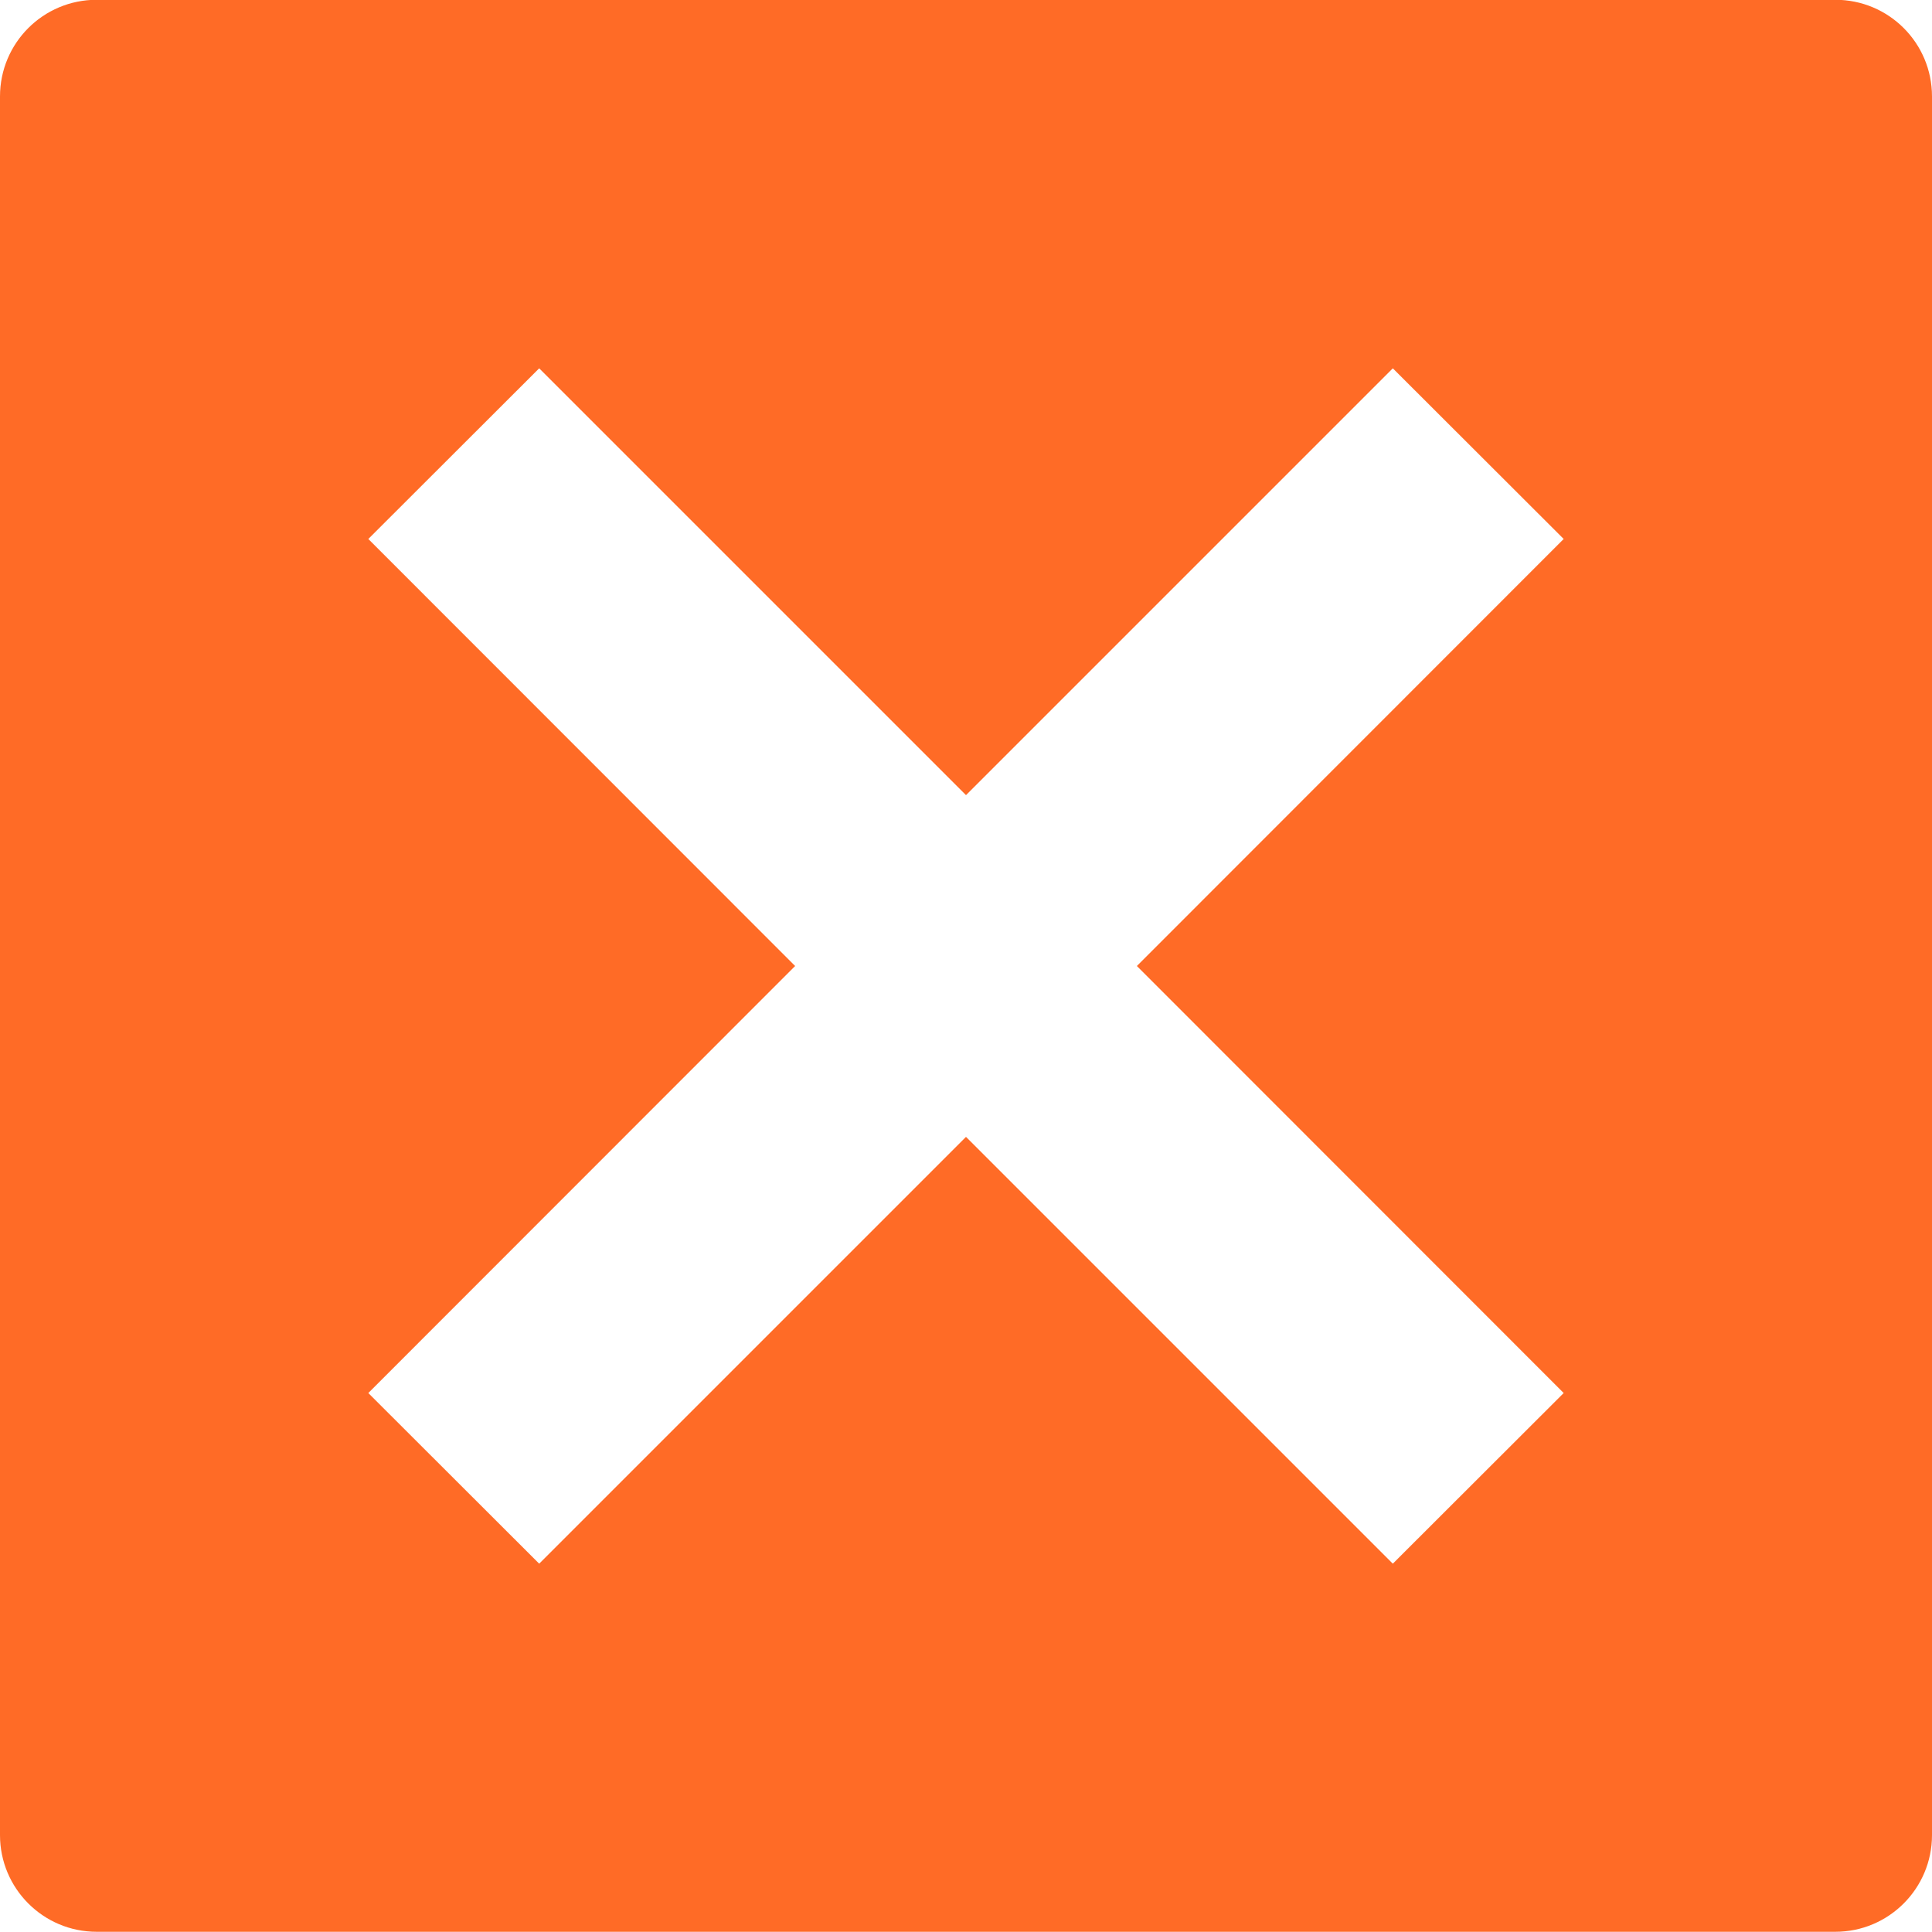
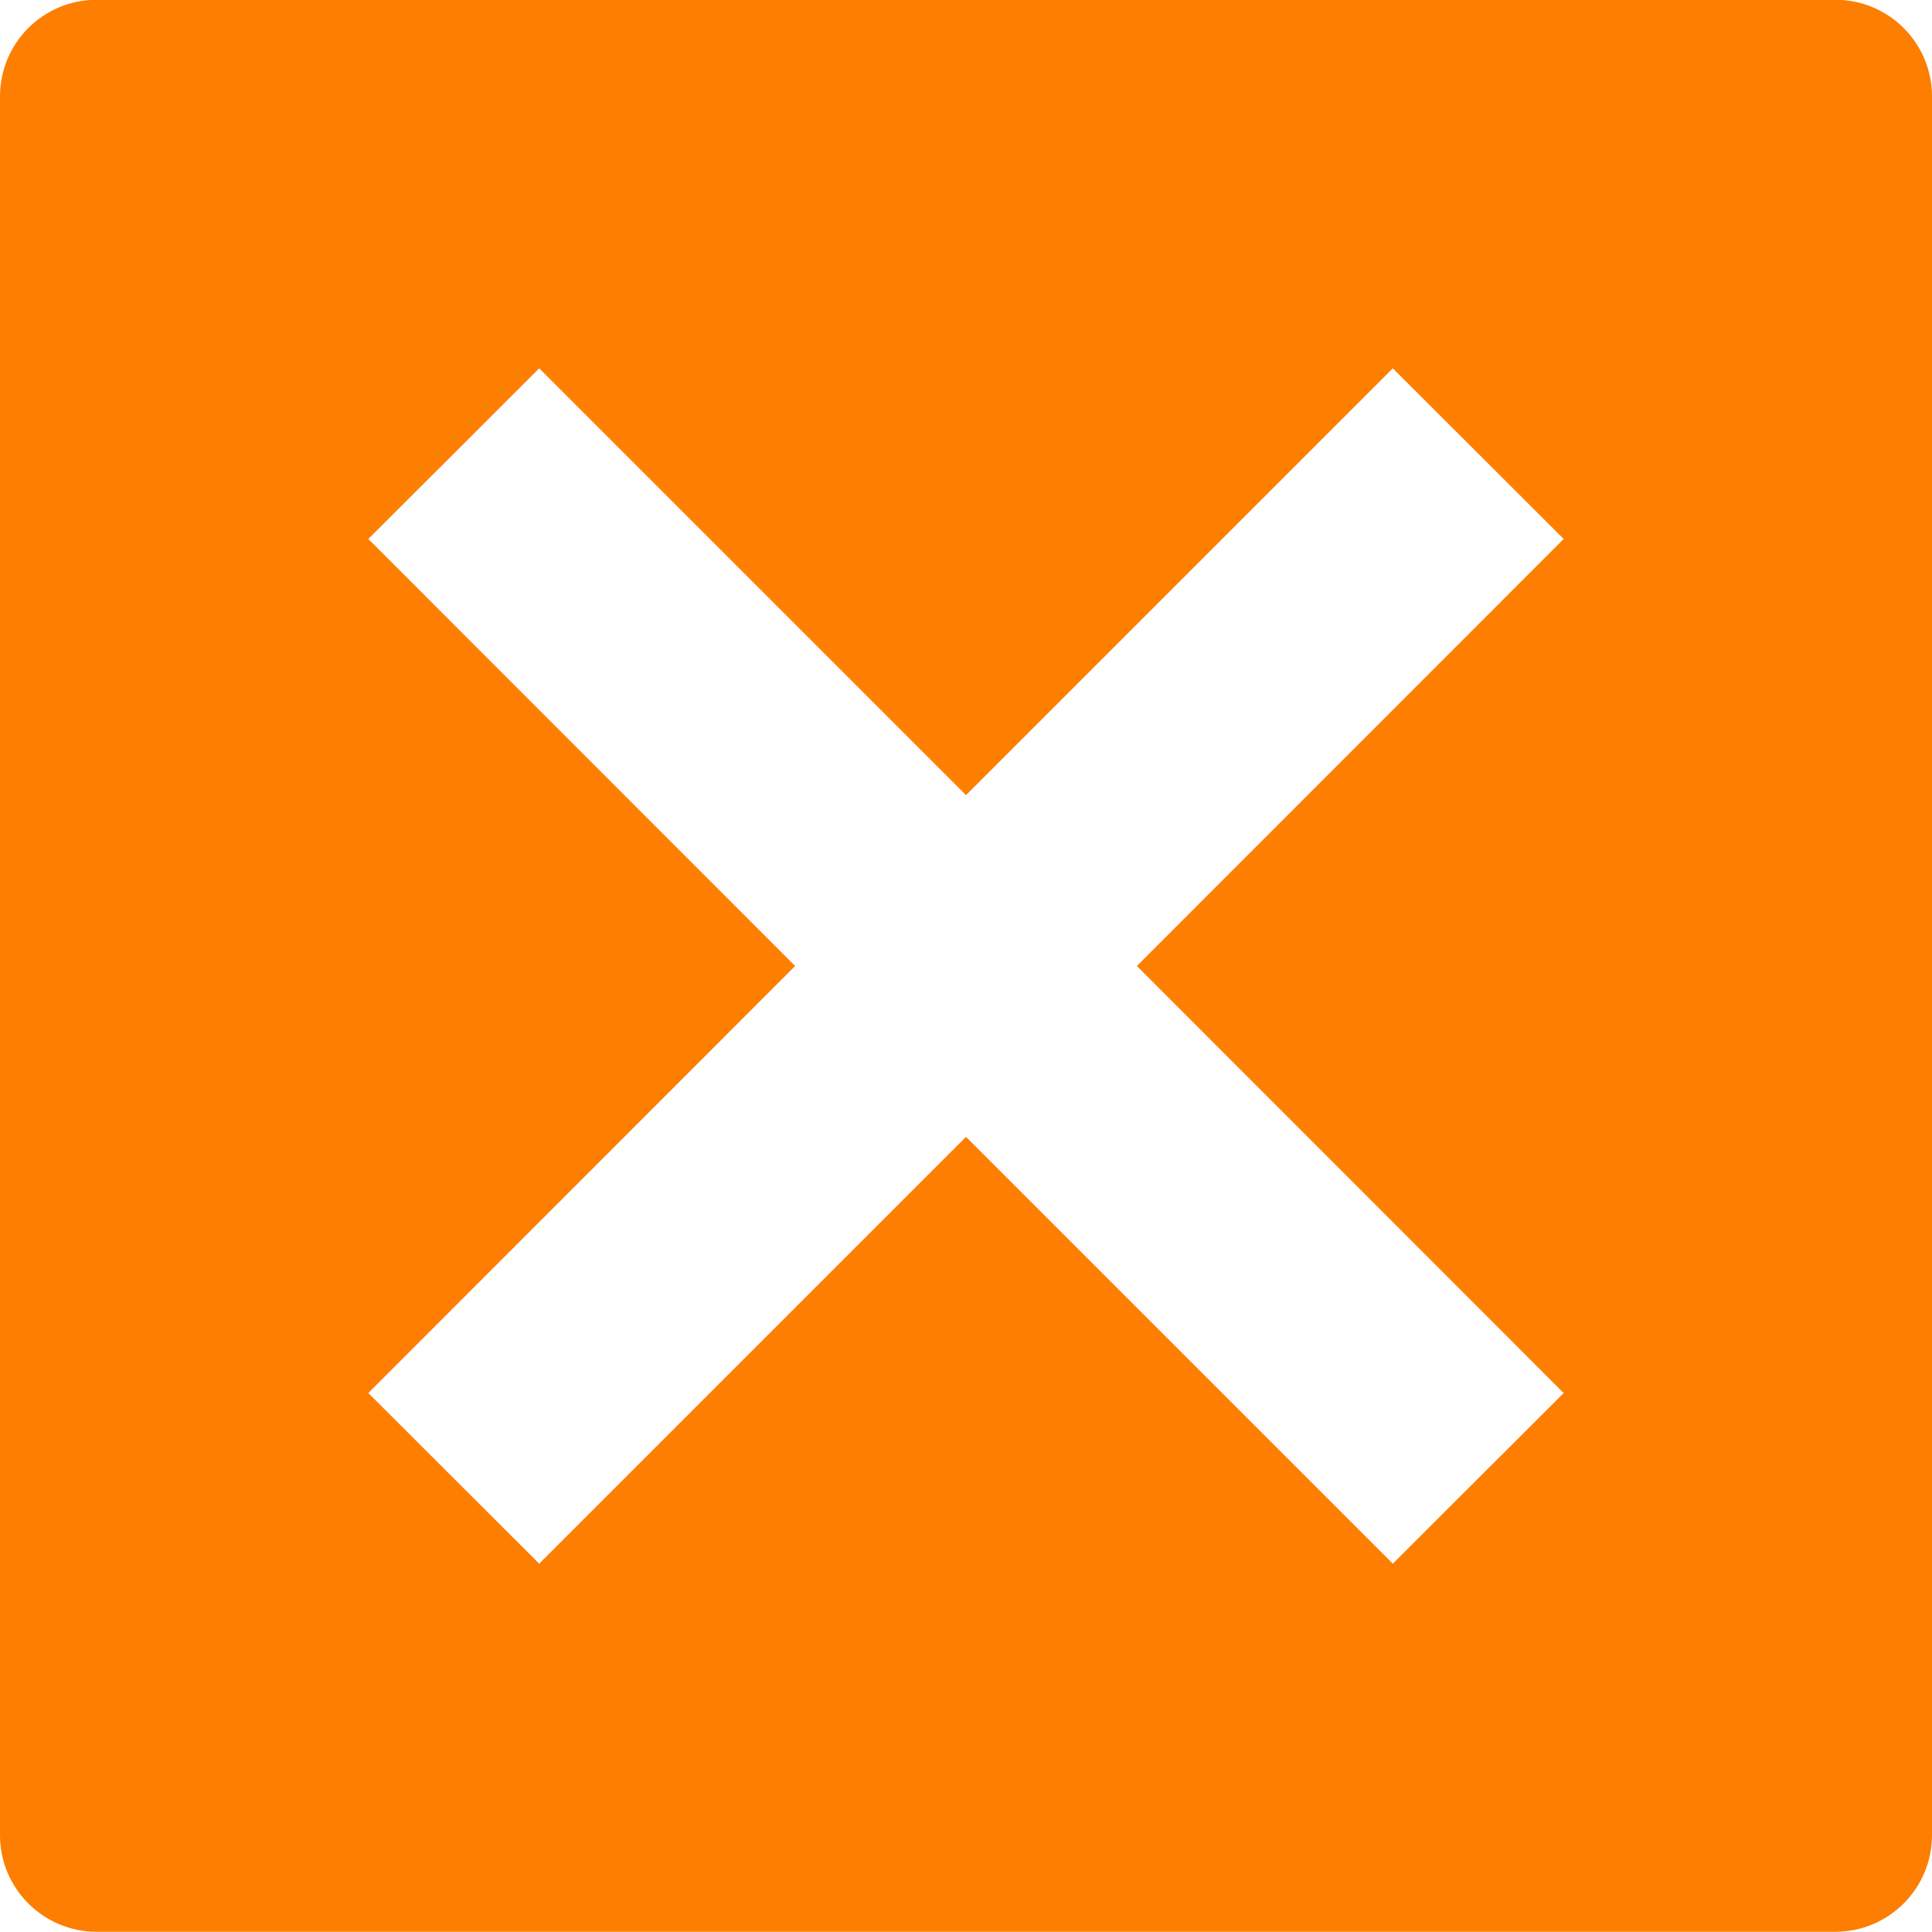
<svg xmlns="http://www.w3.org/2000/svg" width="36pt" height="36pt" version="1.1" viewBox="0 0 36 36">
  <g>
-     <path style="fill:rgb(100%,41.961%,14.902%)" d="M 36 34.195 L 36 1.797 C 36 0.801 35.195 -0.004 34.199 -0.004 L 1.801 -0.004 C 0.805 -0.004 0 0.801 0 1.797 L 0 34.195 C 0 35.188 0.805 35.996 1.801 35.996 L 34.199 35.996 C 35.195 35.996 36 35.188 36 34.195 Z M 36 34.195" />
+     <path style="fill:rgb(99.216%,49.412%,0%)" d="M 36 34.195 L 36 1.797 C 36 0.801 35.195 -0.004 34.199 -0.004 L 1.801 -0.004 C 0.805 -0.004 0 0.801 0 1.797 L 0 34.195 C 0 35.188 0.805 35.996 1.801 35.996 L 34.199 35.996 C 35.195 35.996 36 35.188 36 34.195 Z M 36 34.195" />
    <path style="fill:rgb(100%,100%,100%)" d="M 6.863 10.043 L 14.816 18 L 6.863 25.957 L 10.047 29.137 L 18 21.184 L 25.953 29.137 L 29.137 25.957 L 21.184 18 L 29.137 10.043 L 25.953 6.863 L 18 14.816 L 10.047 6.863 Z M 6.863 10.043" />
  </g>
</svg>
